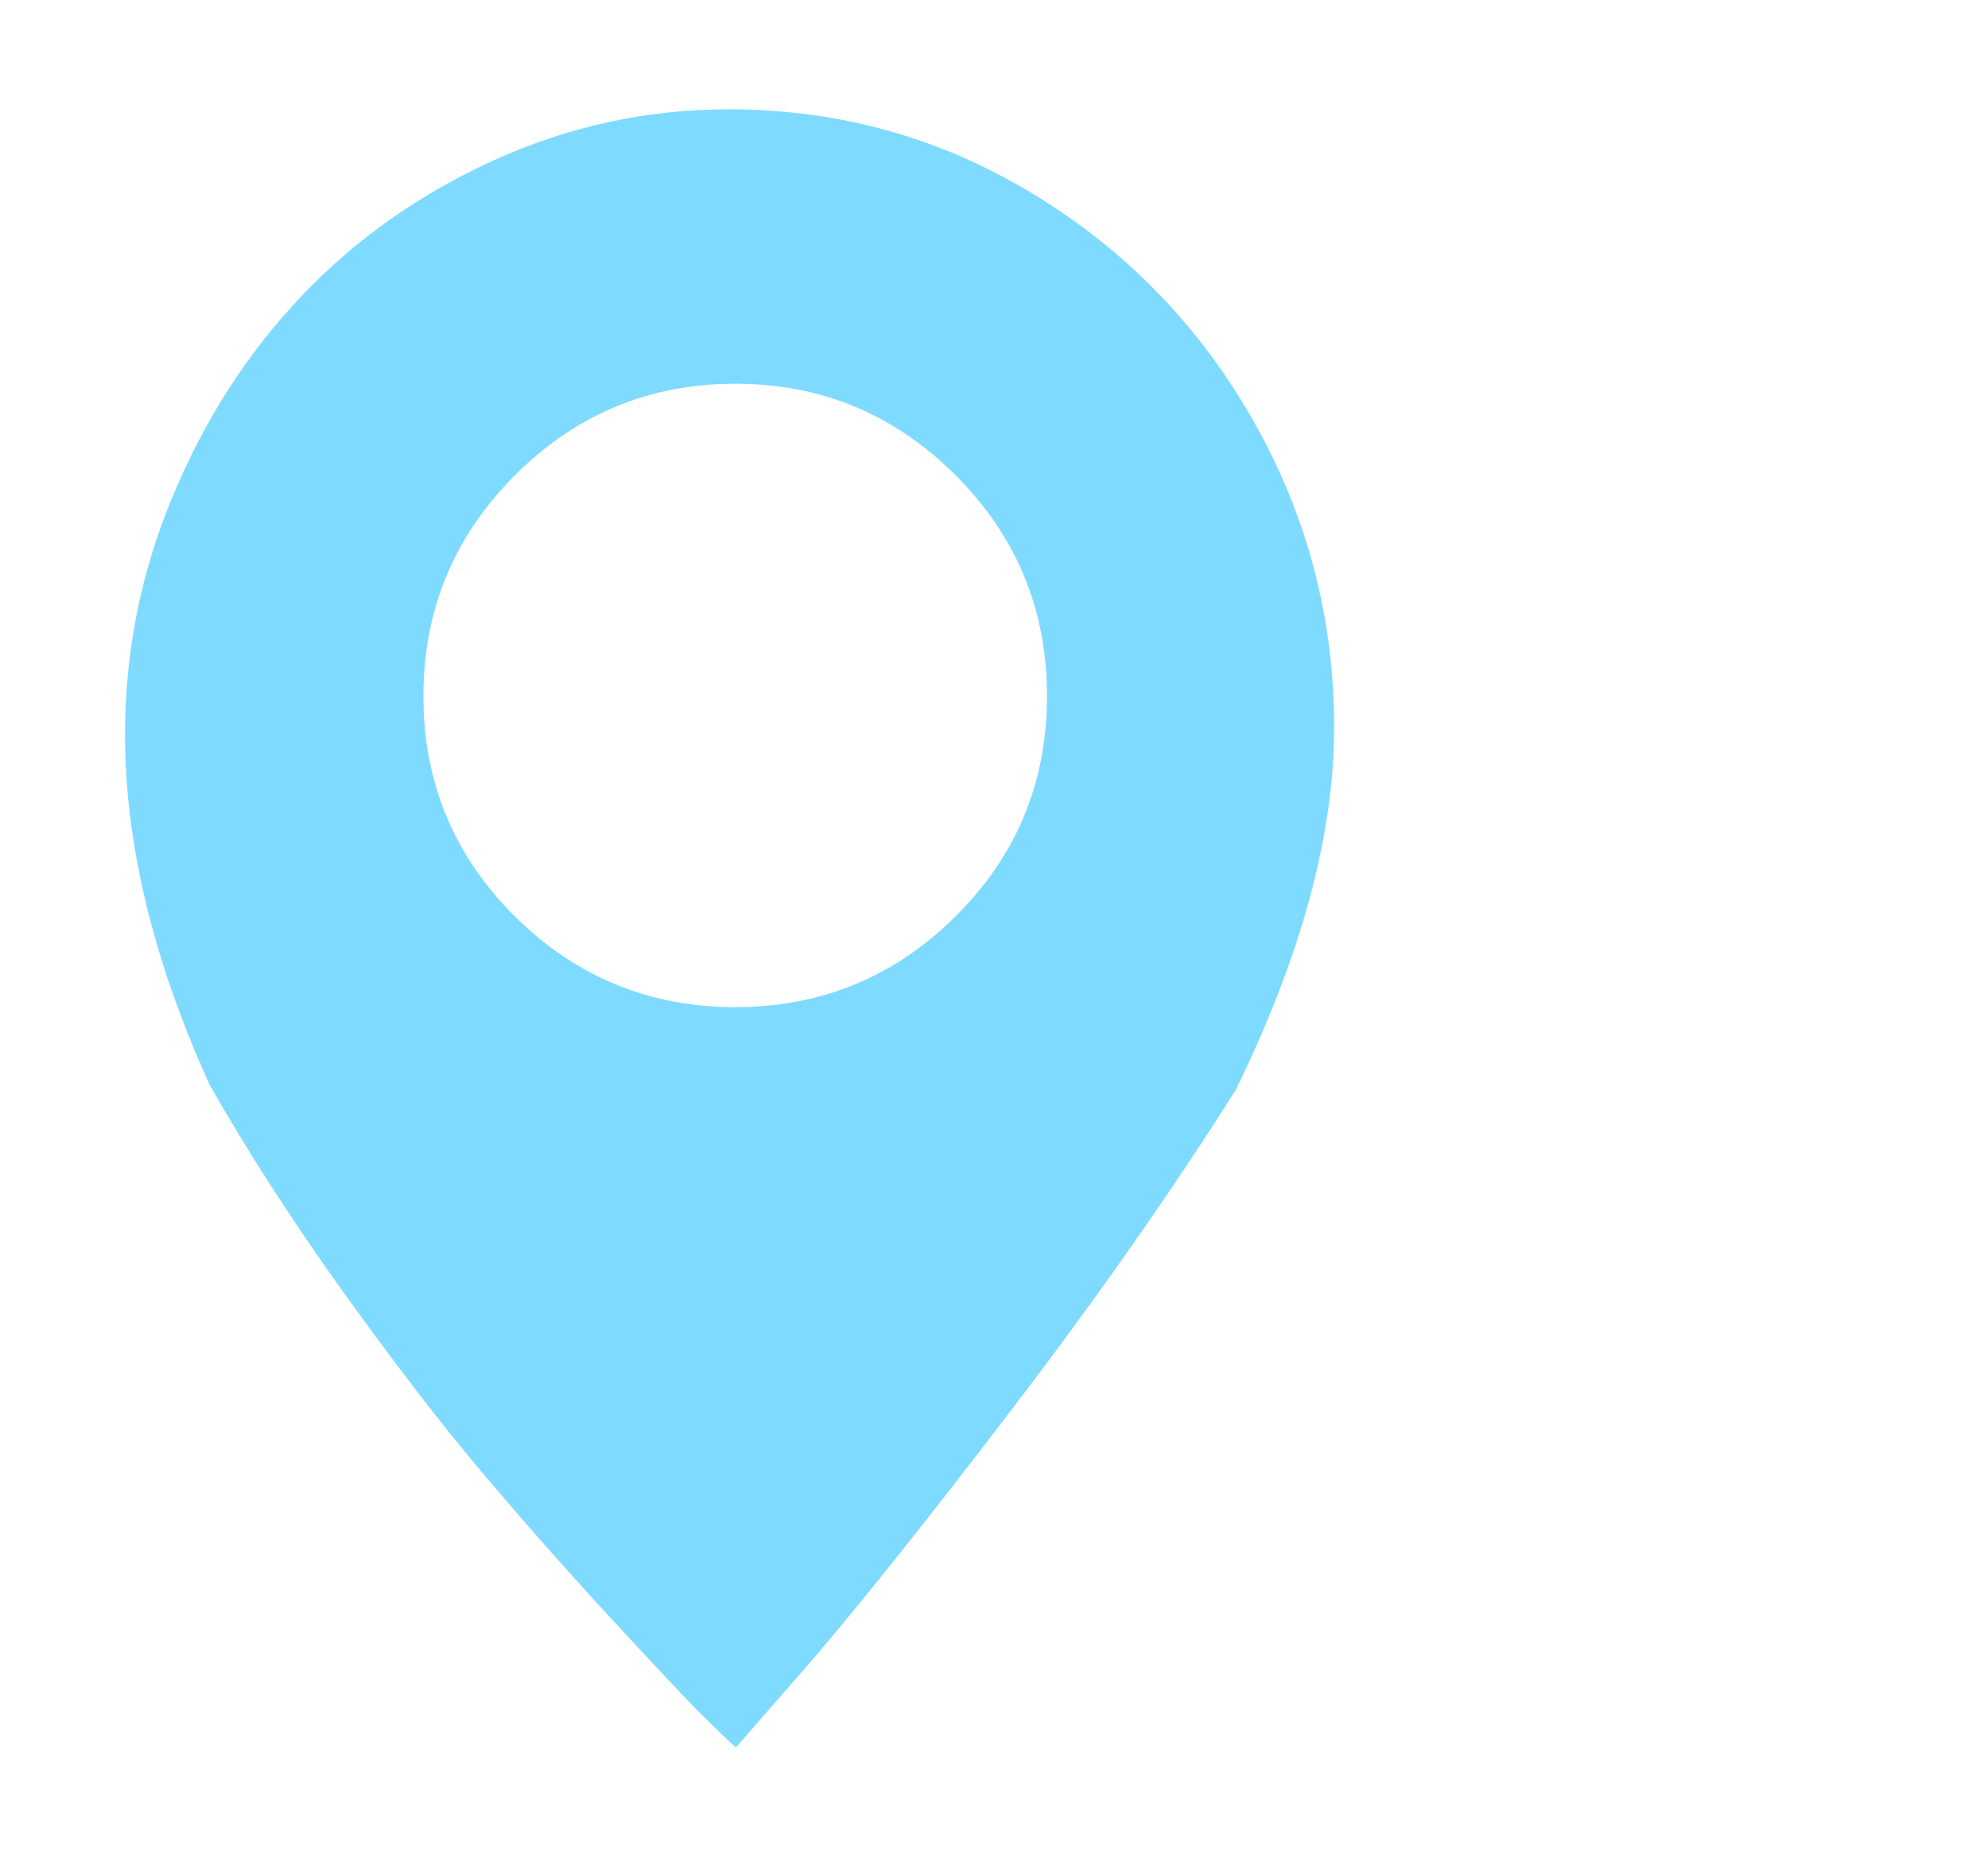
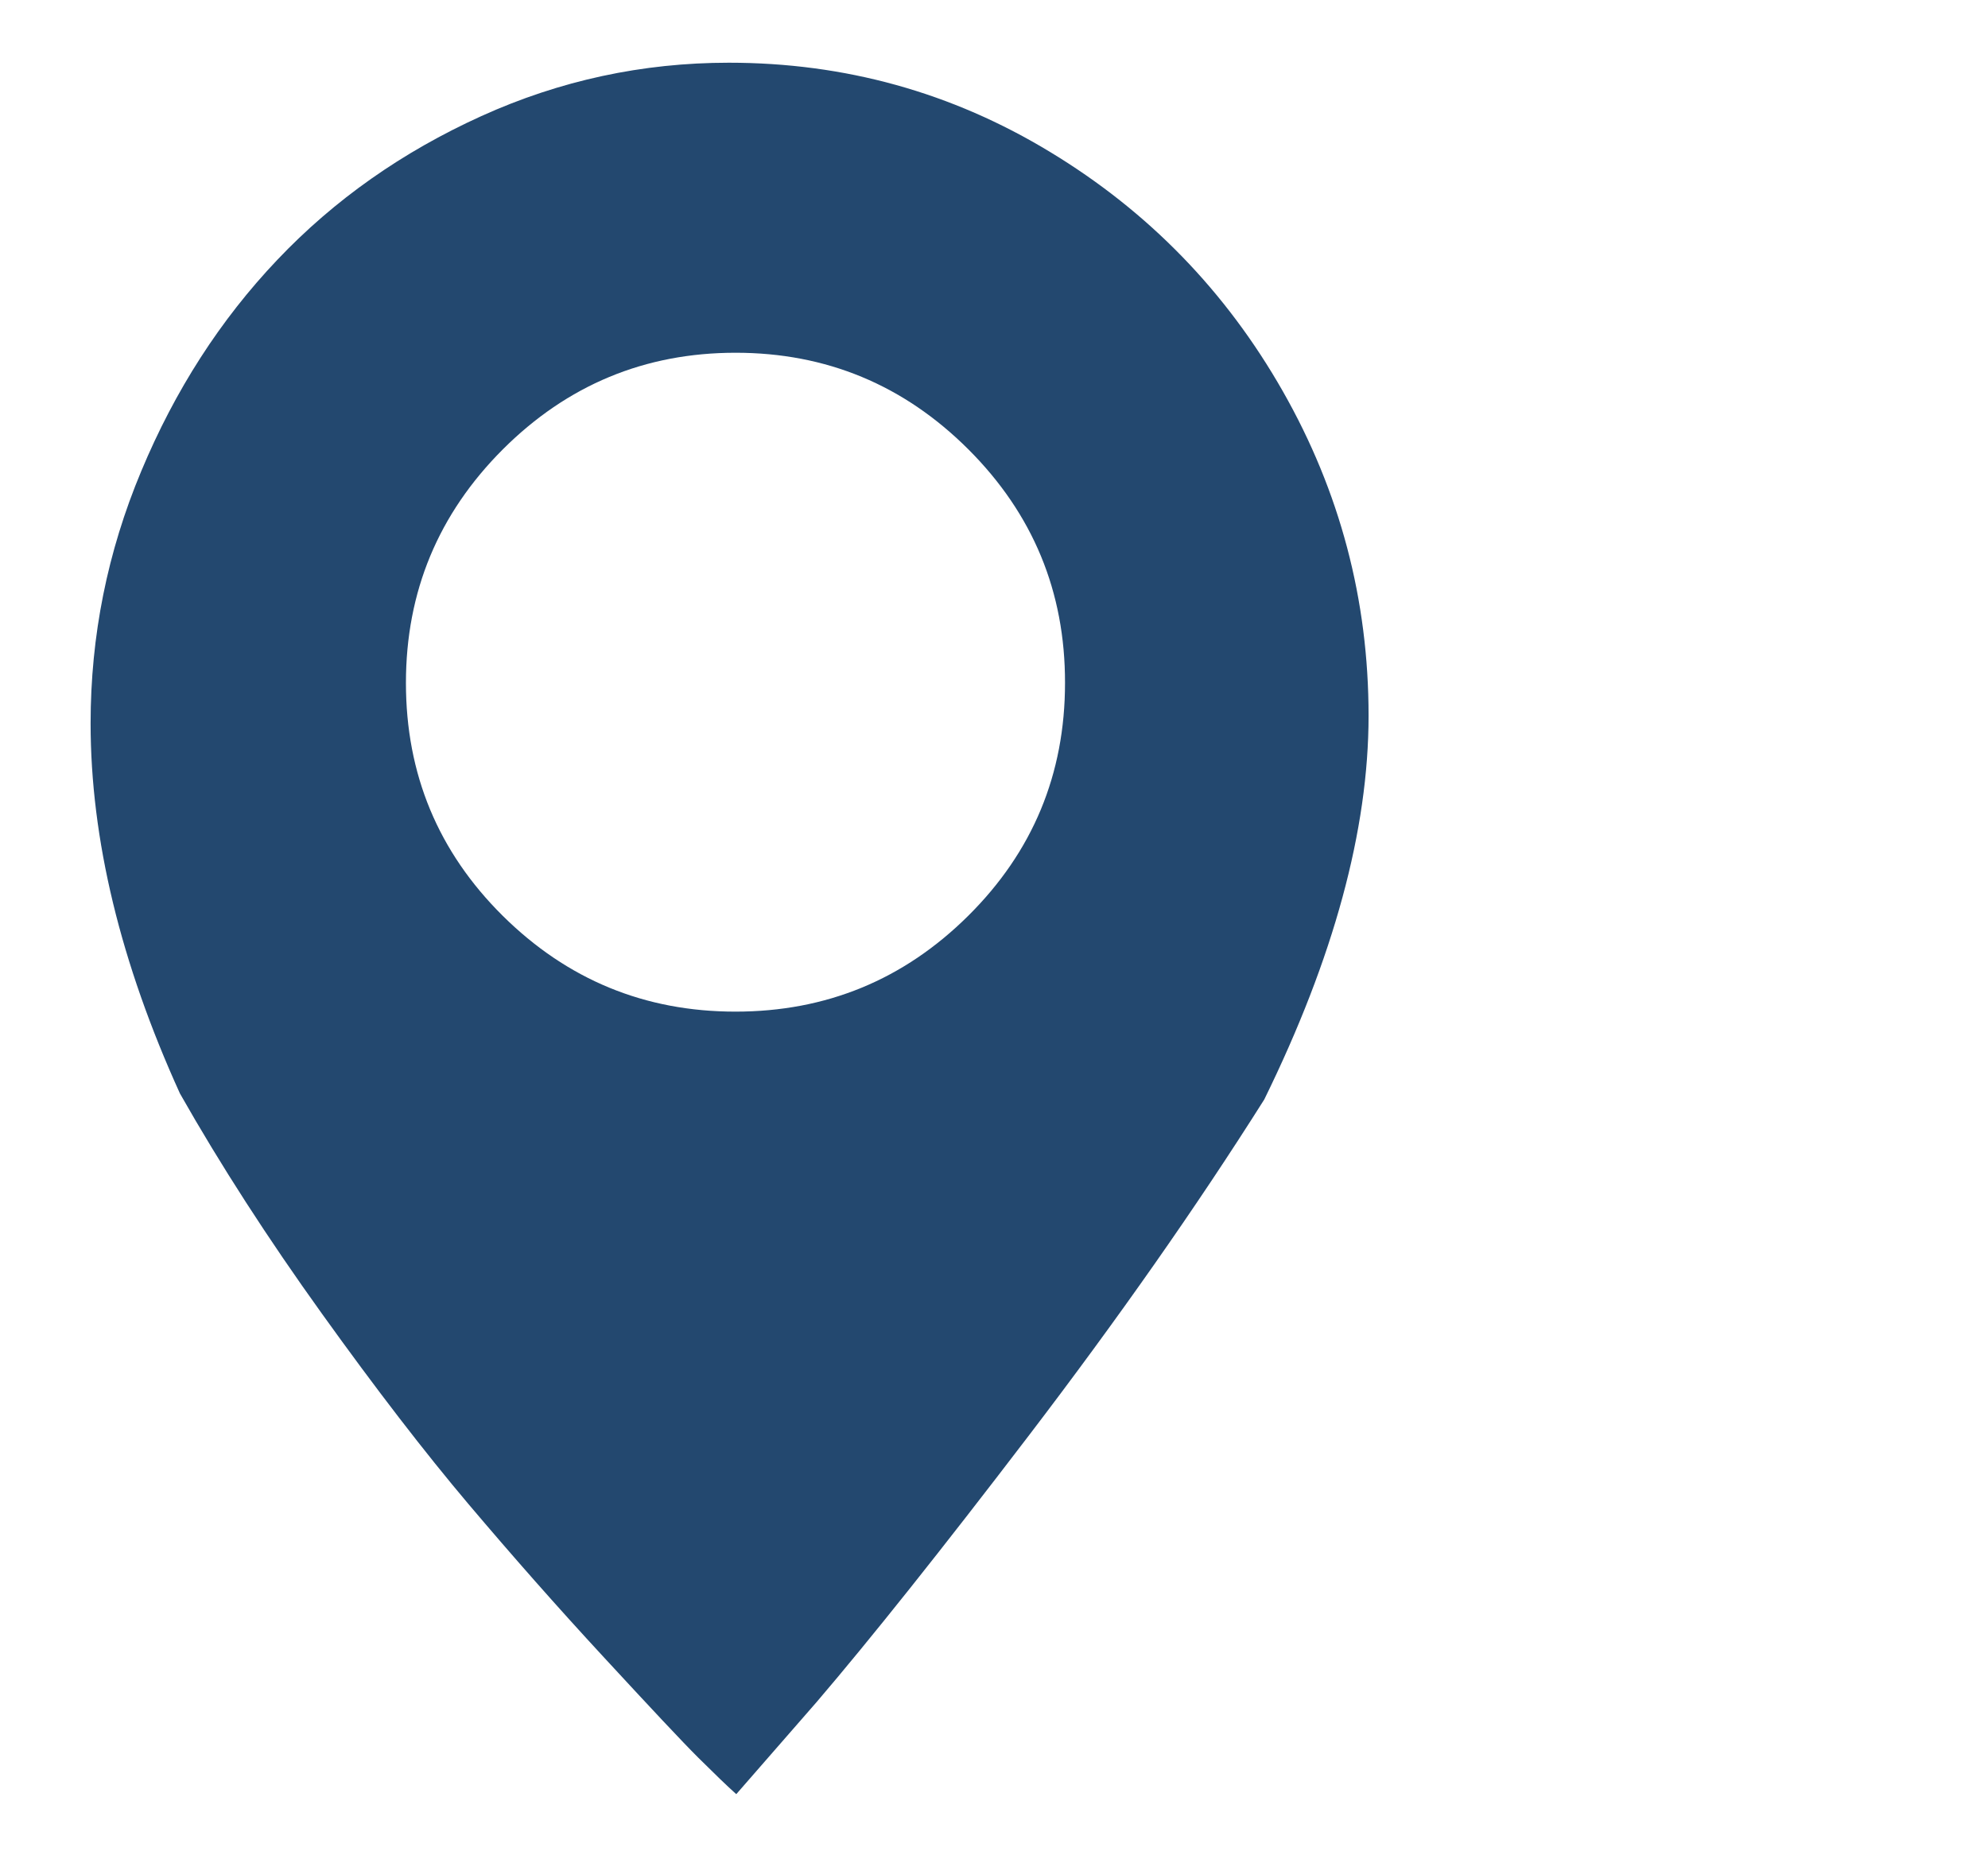
<svg xmlns="http://www.w3.org/2000/svg" version="1.1" id="Layer_1" x="0px" y="0px" width="28.875px" height="27px" viewBox="0 0 28.875 27" enable-background="new 0 0 28.875 27" xml:space="preserve">
-   <g>
-     <path fill="#7FDAFF" d="M10.587,1.588c1.594,0,3.066,0.408,4.415,1.227c1.35,0.818,2.416,1.915,3.199,3.291   c0.783,1.377,1.177,2.862,1.177,4.457c0,1.568-0.478,3.326-1.432,5.274c-0.939,1.485-2.018,3.022-3.23,4.61   c-1.211,1.587-2.187,2.811-2.922,3.67l-1.105,1.267c-0.122-0.108-0.295-0.276-0.521-0.501s-0.657-0.686-1.298-1.38   s-1.261-1.397-1.86-2.105c-0.599-0.709-1.271-1.582-2.014-2.616c-0.744-1.036-1.395-2.046-1.952-3.026   c-0.818-1.799-1.228-3.496-1.228-5.09c0-1.199,0.231-2.354,0.696-3.466C2.976,6.09,3.598,5.121,4.384,4.296   c0.782-0.824,1.716-1.481,2.8-1.973C8.266,1.833,9.4,1.588,10.587,1.588z M13.879,6.903c-0.886-0.885-1.952-1.329-3.2-1.329   c-1.246,0-2.312,0.443-3.199,1.329C6.595,7.789,6.15,8.858,6.15,10.112c0,1.255,0.444,2.321,1.329,3.2   c0.887,0.879,1.953,1.318,3.199,1.318c1.248,0,2.314-0.439,3.2-1.318s1.329-1.945,1.329-3.2   C15.208,8.858,14.765,7.789,13.879,6.903z" />
+   <g opacity="0.9">
+     <path fill="#0B345F" d="M10.586,0.911c1.685,0,3.24,0.431,4.667,1.297c1.427,0.864,2.554,2.024,3.381,3.478   c0.828,1.456,1.244,3.025,1.244,4.711c0,1.657-0.505,3.516-1.515,5.574c-0.991,1.57-2.132,3.194-3.413,4.873   c-1.28,1.677-2.312,2.971-3.088,3.879l-1.168,1.339c-0.129-0.115-0.312-0.292-0.551-0.529c-0.239-0.238-0.694-0.725-1.372-1.459   c-0.678-0.733-1.333-1.477-1.966-2.225c-0.633-0.749-1.344-1.672-2.128-2.765c-0.787-1.096-1.475-2.162-2.063-3.199   c-0.864-1.901-1.298-3.695-1.298-5.379c0-1.268,0.244-2.488,0.736-3.663C2.542,5.669,3.2,4.645,4.03,3.772   c0.827-0.871,1.814-1.565,2.96-2.085C8.133,1.169,9.332,0.911,10.586,0.911z M14.066,6.528c-0.937-0.935-2.063-1.404-3.382-1.404   c-1.317,0-2.444,0.468-3.381,1.404C6.367,7.465,5.896,8.594,5.896,9.92c0,1.327,0.469,2.453,1.405,3.382   c0.938,0.929,2.064,1.393,3.381,1.393c1.319,0,2.446-0.464,3.382-1.393c0.936-0.929,1.405-2.056,1.405-3.382   C15.471,8.594,15.003,7.465,14.066,6.528z" />
  </g>
</svg>
